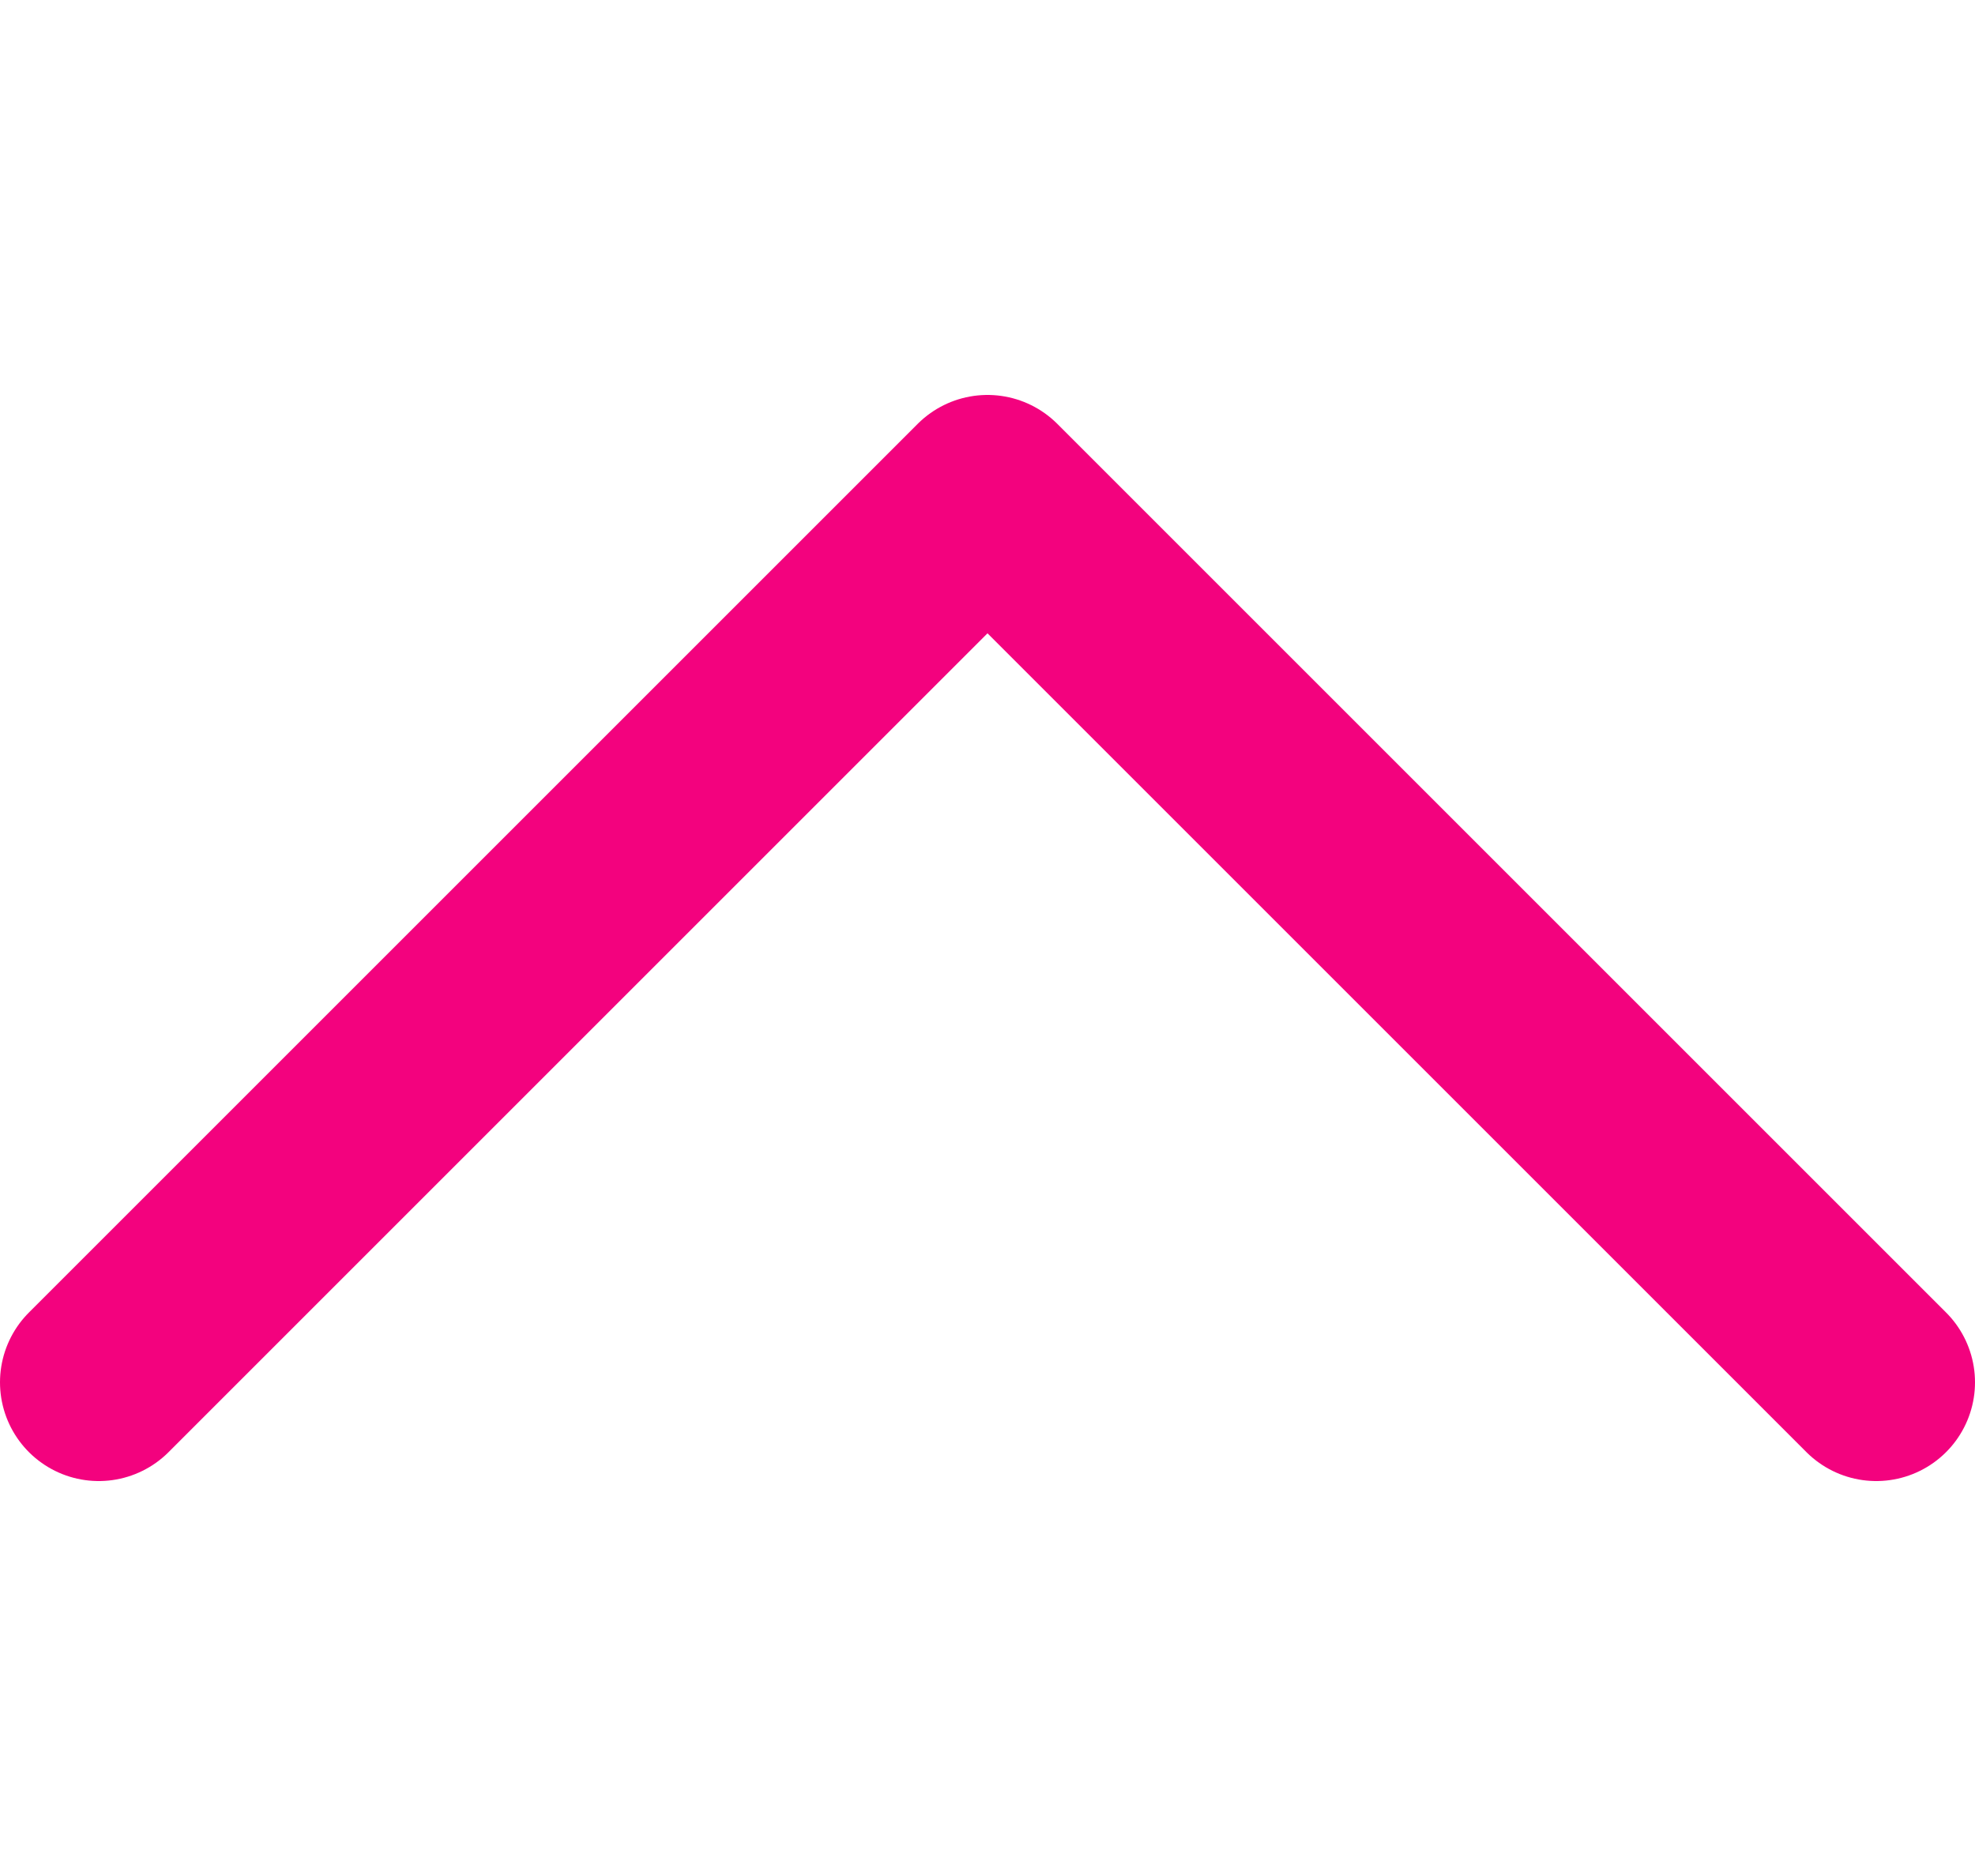
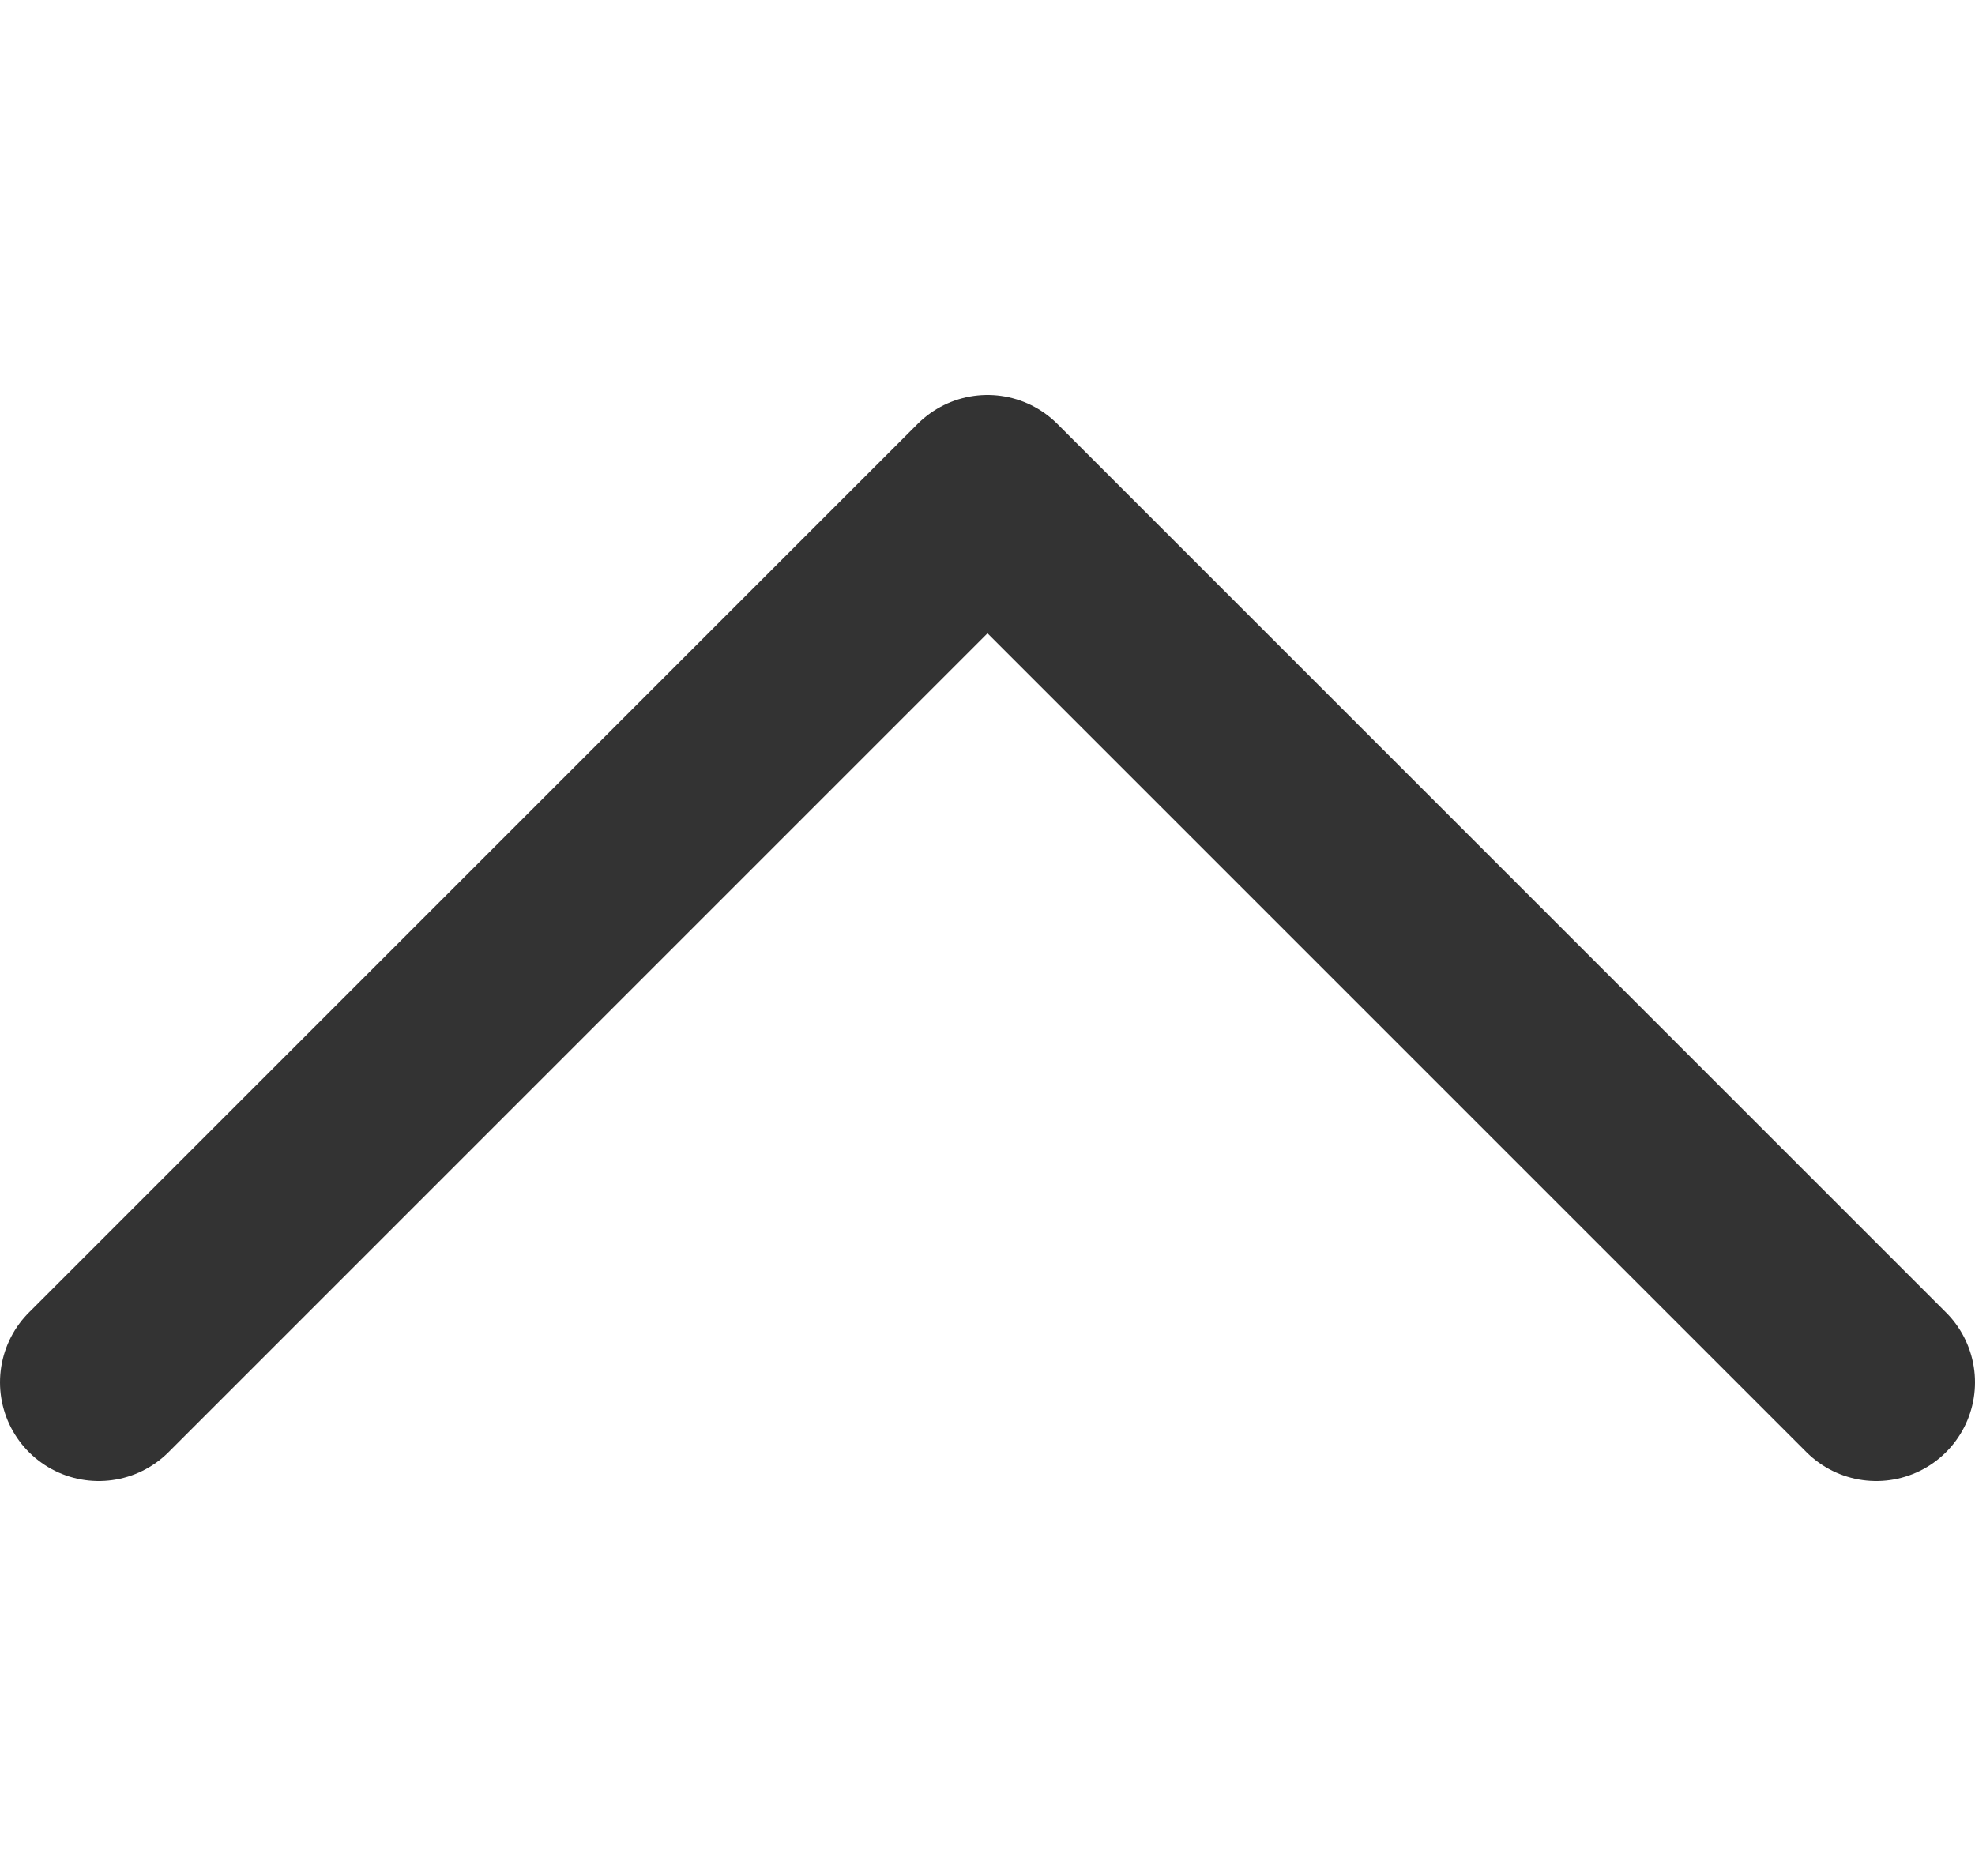
<svg xmlns="http://www.w3.org/2000/svg" id="Layer_1" data-name="Layer 1" viewBox="0 0 20 19">
  <defs>
-     <style>.cls-1{fill:none;stroke:#f3027e;stroke-linecap:round;stroke-linejoin:round;stroke-width:2px;}</style>
+     <style>.cls-1{fill:none;stroke:#333333;stroke-linecap:round;stroke-linejoin:round;stroke-width:2px;}</style>
  </defs>
  <path class="cls-1" d="M19,14,10,5,1,14" />
</svg>
